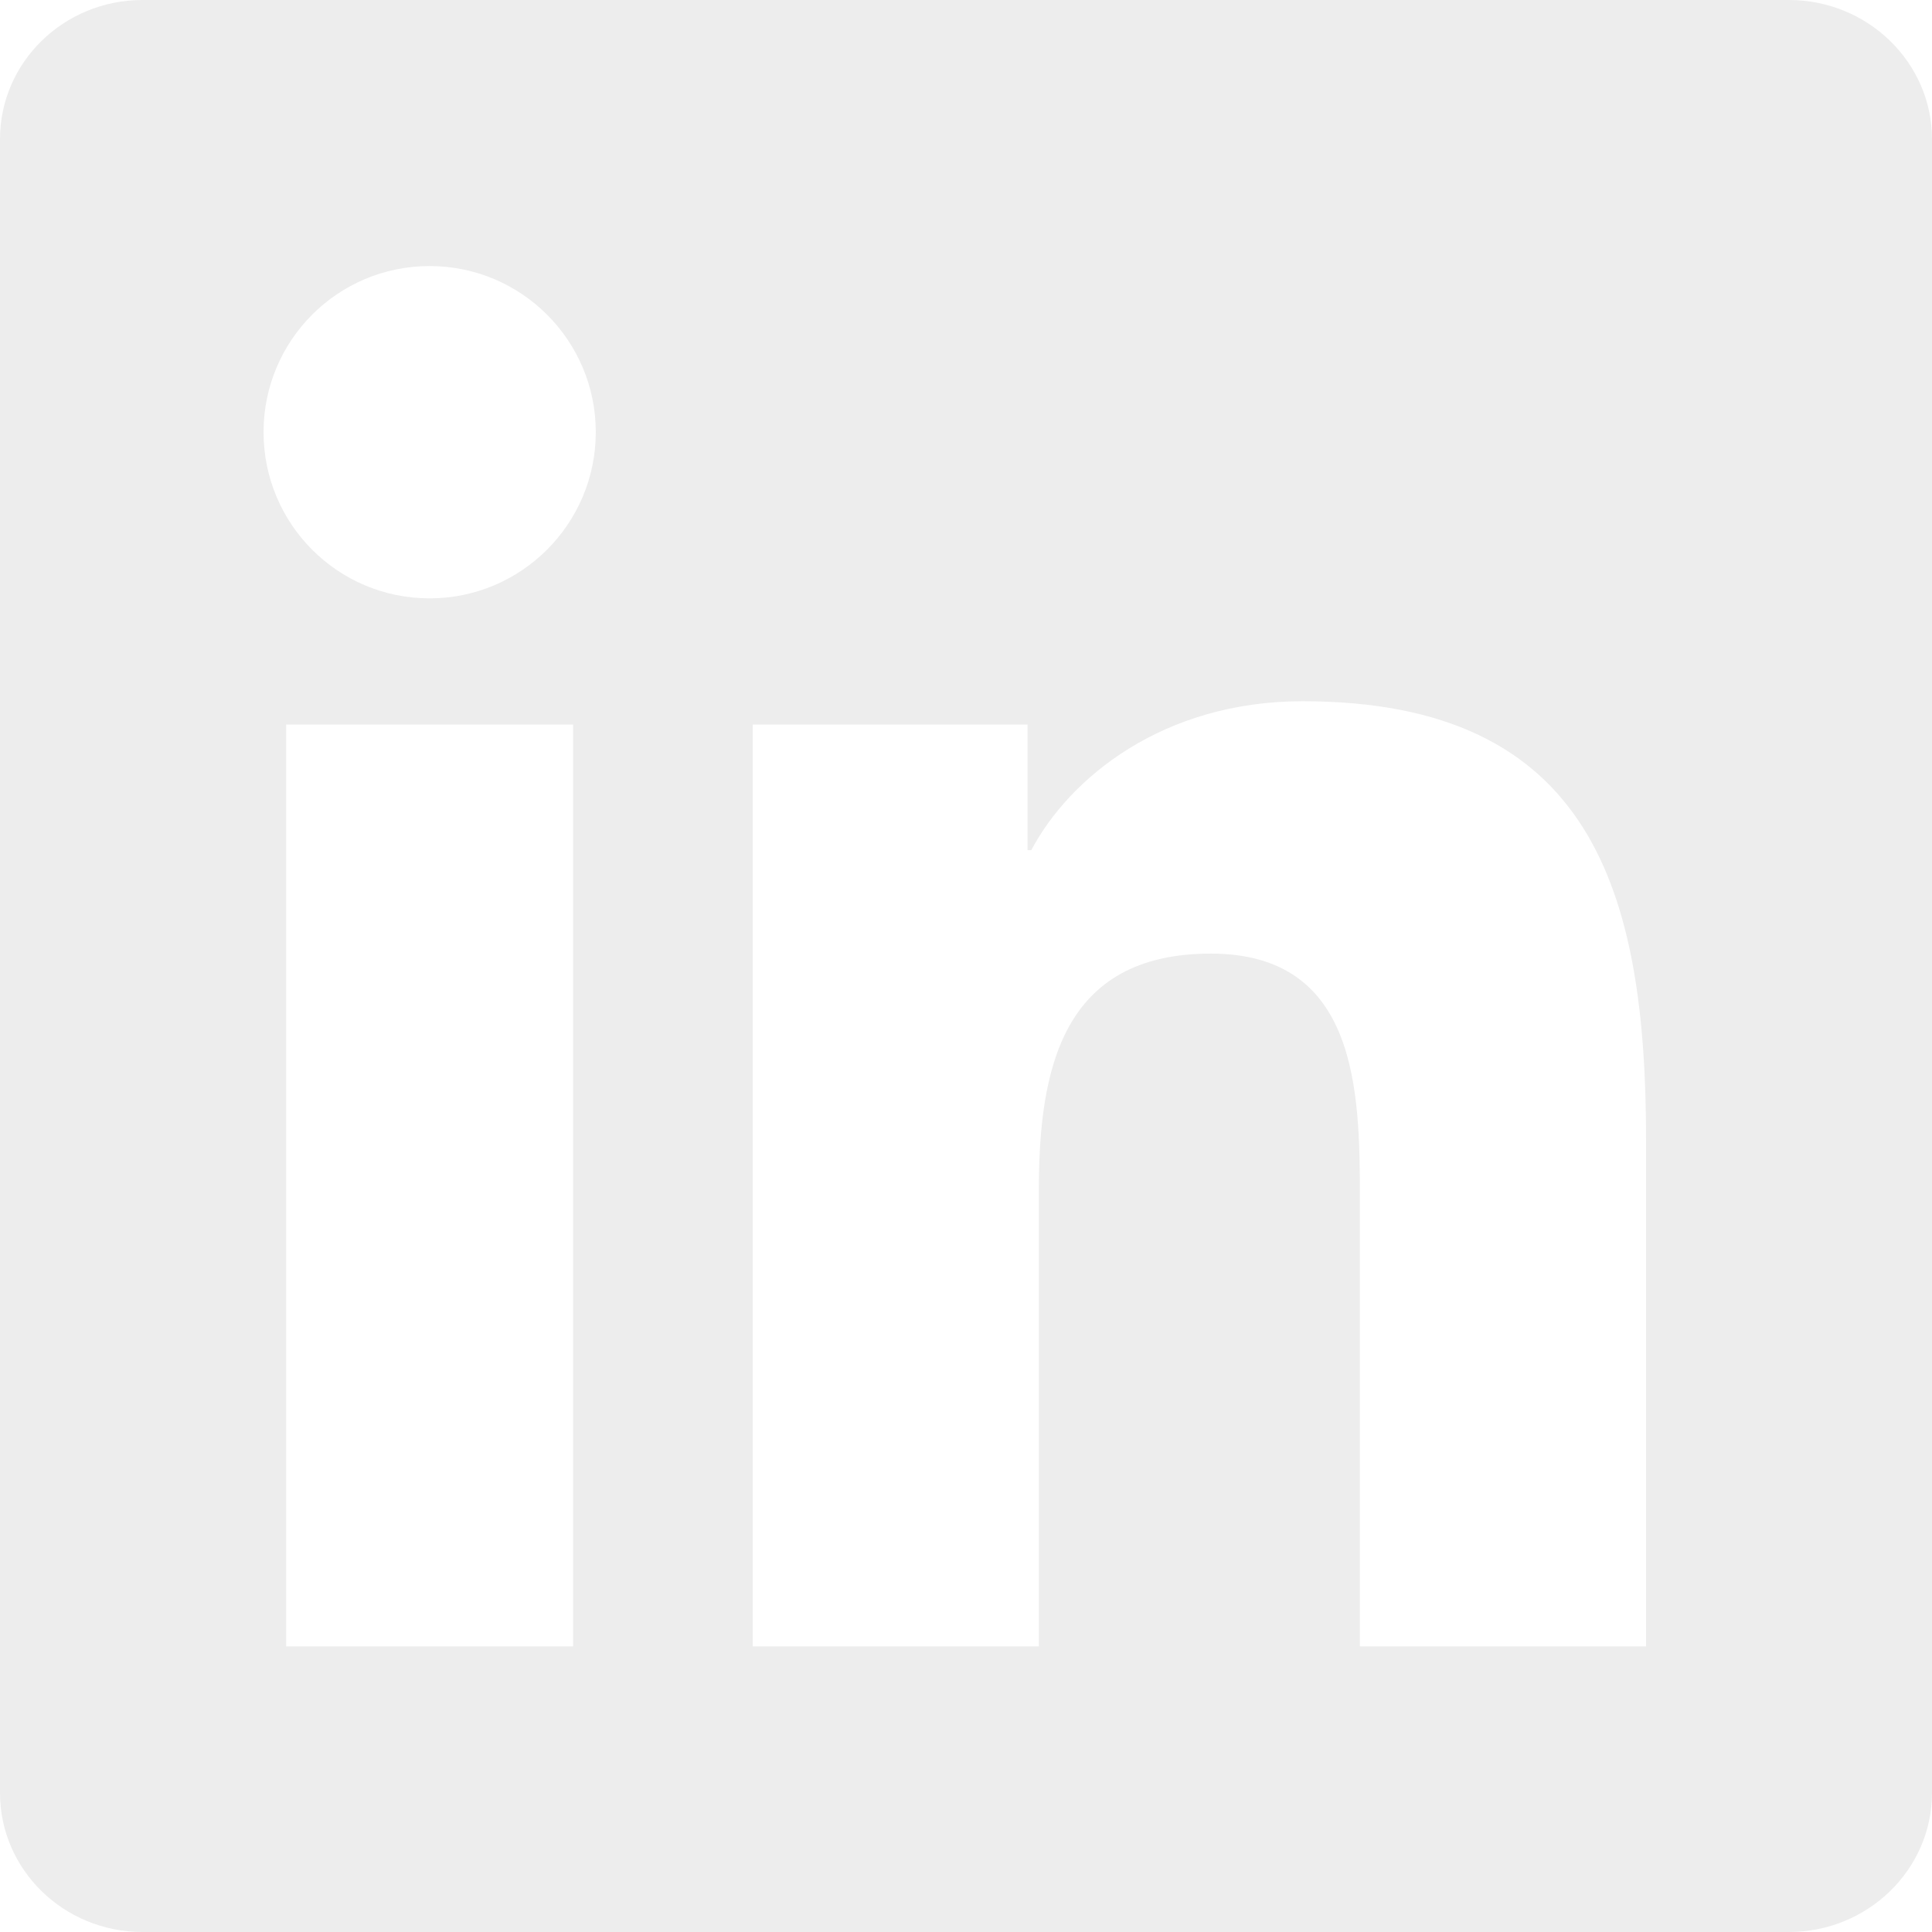
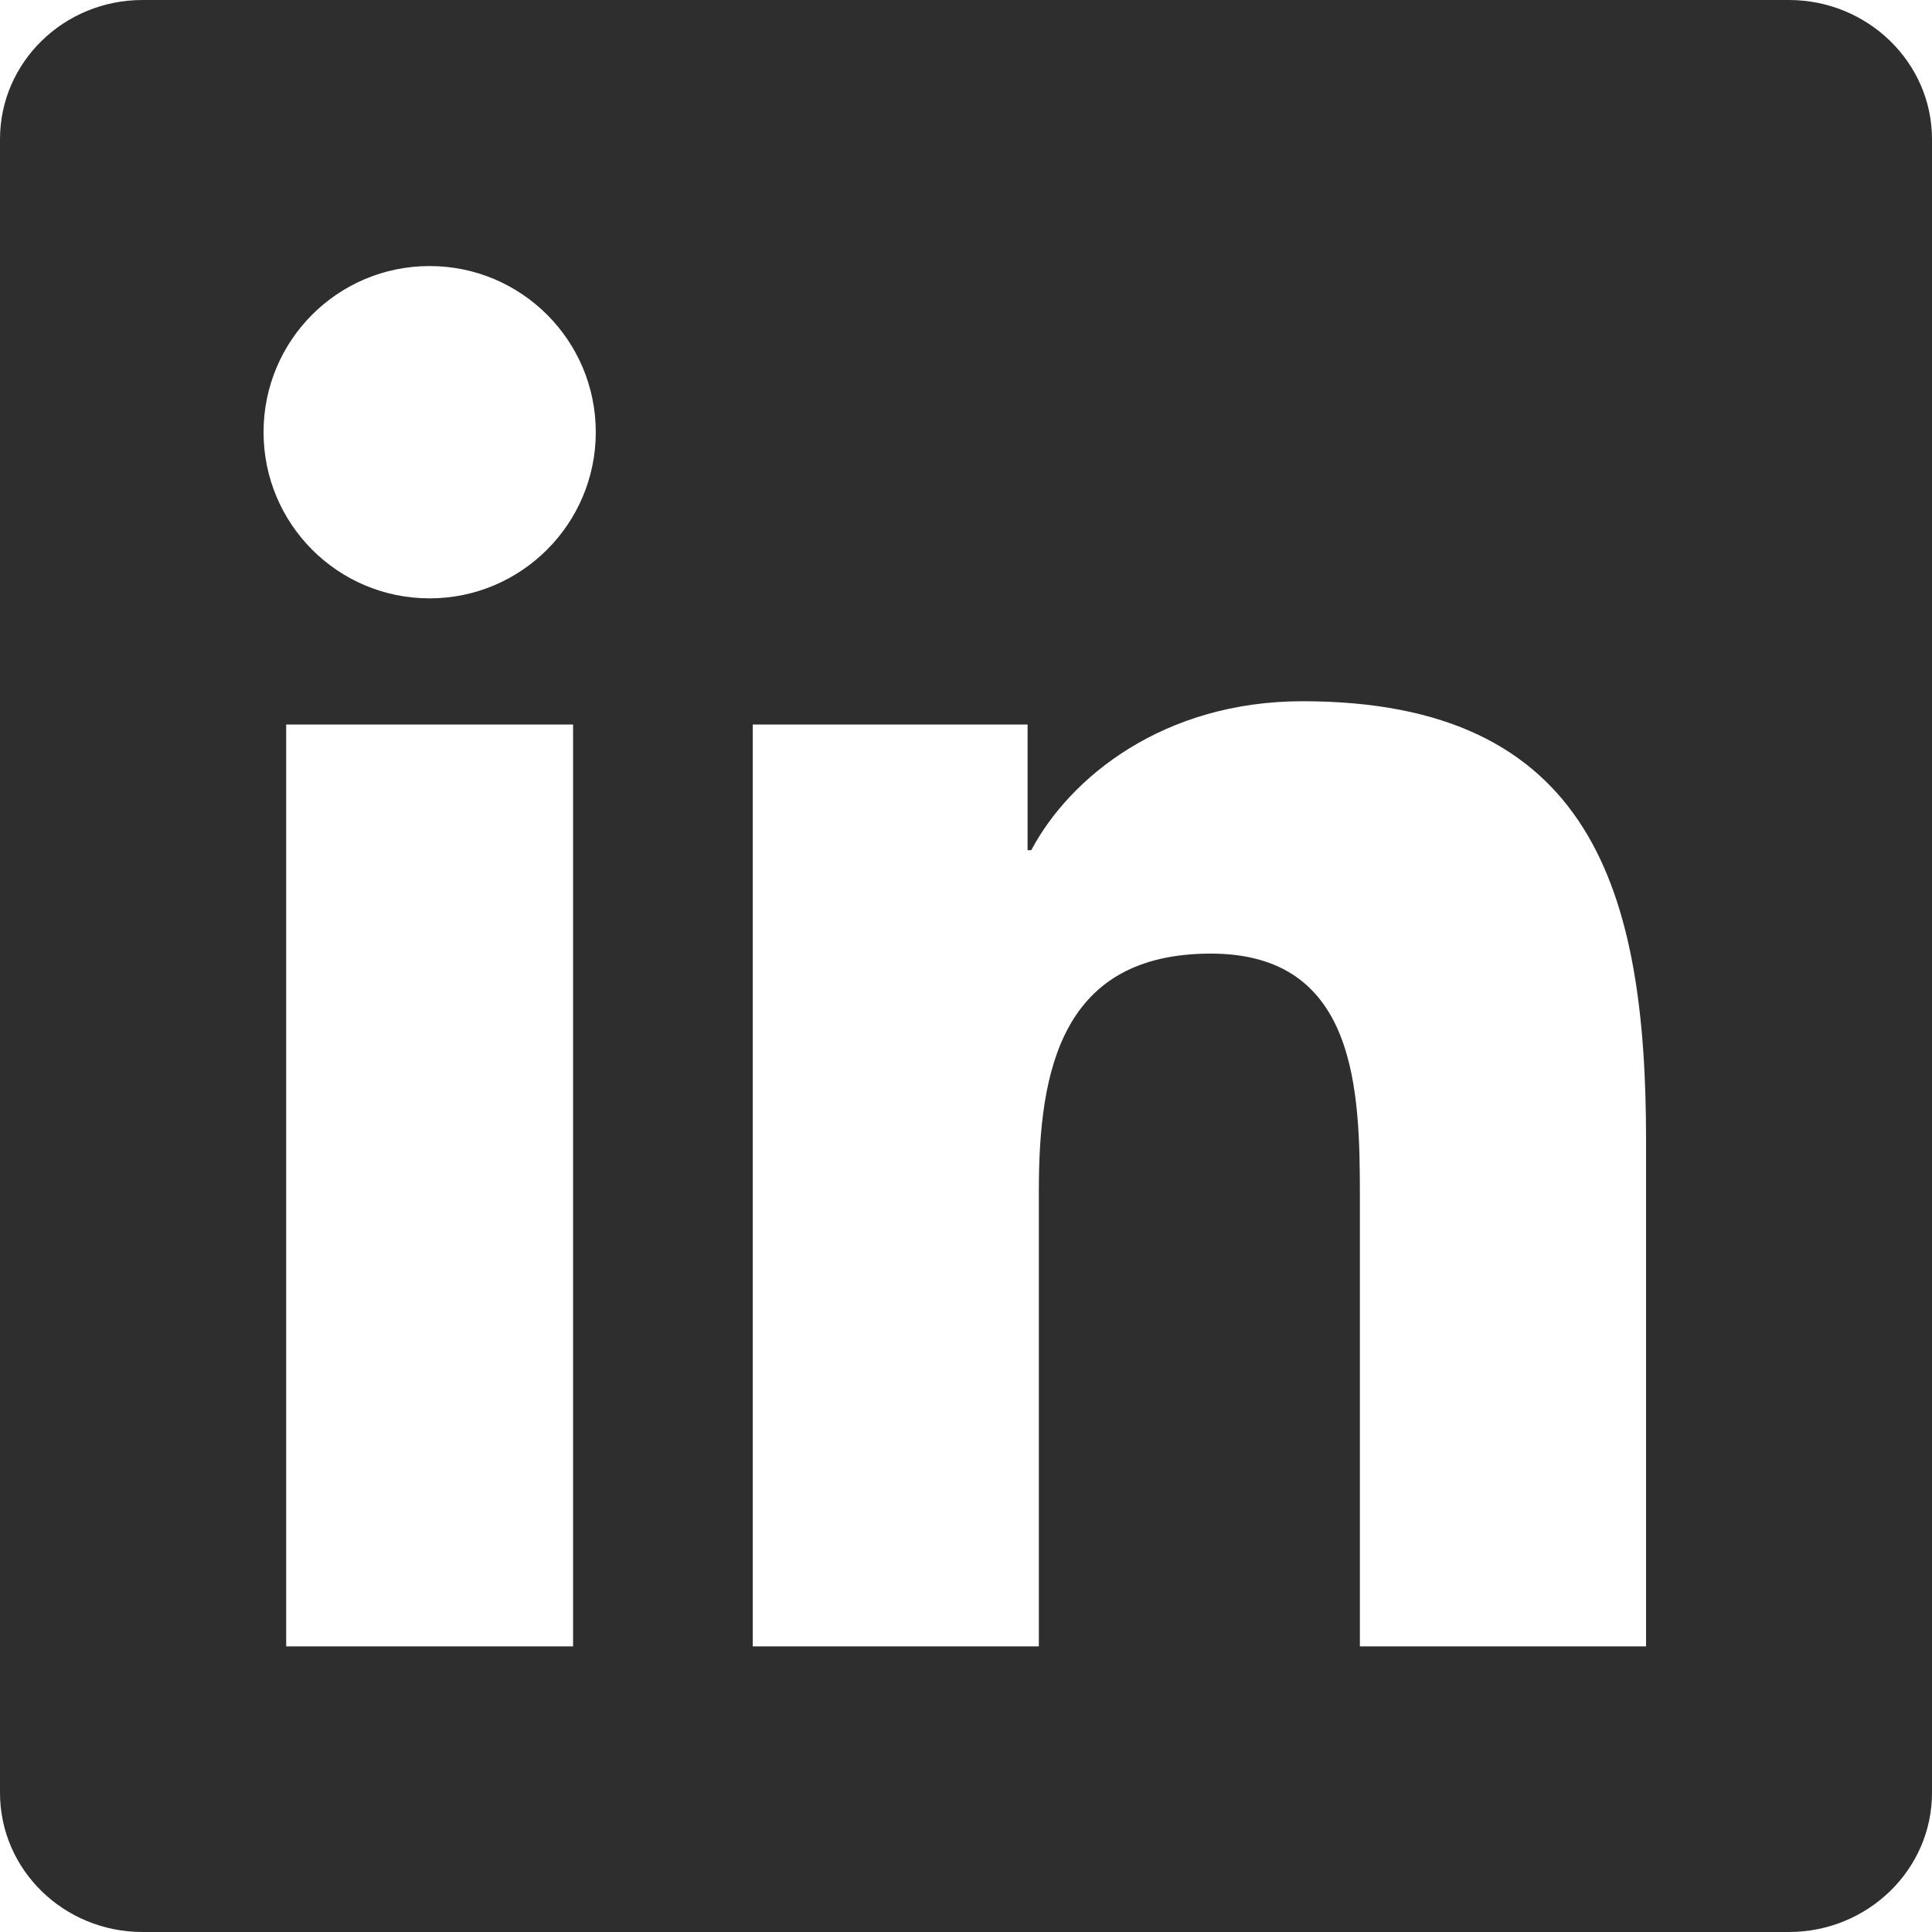
<svg xmlns="http://www.w3.org/2000/svg" role="img" viewBox="0 0 24 24">
-   <path style="fill:#ededed;" d="M20.447 20.452h-3.554v-5.569c0-1.328-.027-3.037-1.852-3.037-1.853 0-2.136 1.445-2.136 2.939v5.667H9.351V9h3.414v1.561h.046c.477-.9 1.637-1.85 3.37-1.85 3.601 0 4.267 2.37 4.267 5.455v6.286zM5.337 7.433c-1.144 0-2.063-.926-2.063-2.065 0-1.138.92-2.063 2.063-2.063 1.14 0 2.064.925 2.064 2.063 0 1.139-.925 2.065-2.064 2.065zm1.782 13.019H3.555V9h3.564v11.452zM22.225 0H1.771C.792 0 0 .774 0 1.729v20.542C0 23.227.792 24 1.771 24h20.451C23.2 24 24 23.227 24 22.271V1.729C24 .774 23.2 0 22.222 0h.003z" />
+   <path style="fill:#2e2e2e;" d="M20.447 20.452h-3.554v-5.569c0-1.328-.027-3.037-1.852-3.037-1.853 0-2.136 1.445-2.136 2.939v5.667H9.351V9h3.414v1.561h.046c.477-.9 1.637-1.85 3.37-1.85 3.601 0 4.267 2.37 4.267 5.455v6.286zM5.337 7.433c-1.144 0-2.063-.926-2.063-2.065 0-1.138.92-2.063 2.063-2.063 1.14 0 2.064.925 2.064 2.063 0 1.139-.925 2.065-2.064 2.065zm1.782 13.019H3.555V9h3.564v11.452zM22.225 0H1.771C.792 0 0 .774 0 1.729v20.542C0 23.227.792 24 1.771 24h20.451C23.2 24 24 23.227 24 22.271V1.729C24 .774 23.2 0 22.222 0h.003z" />
</svg>
